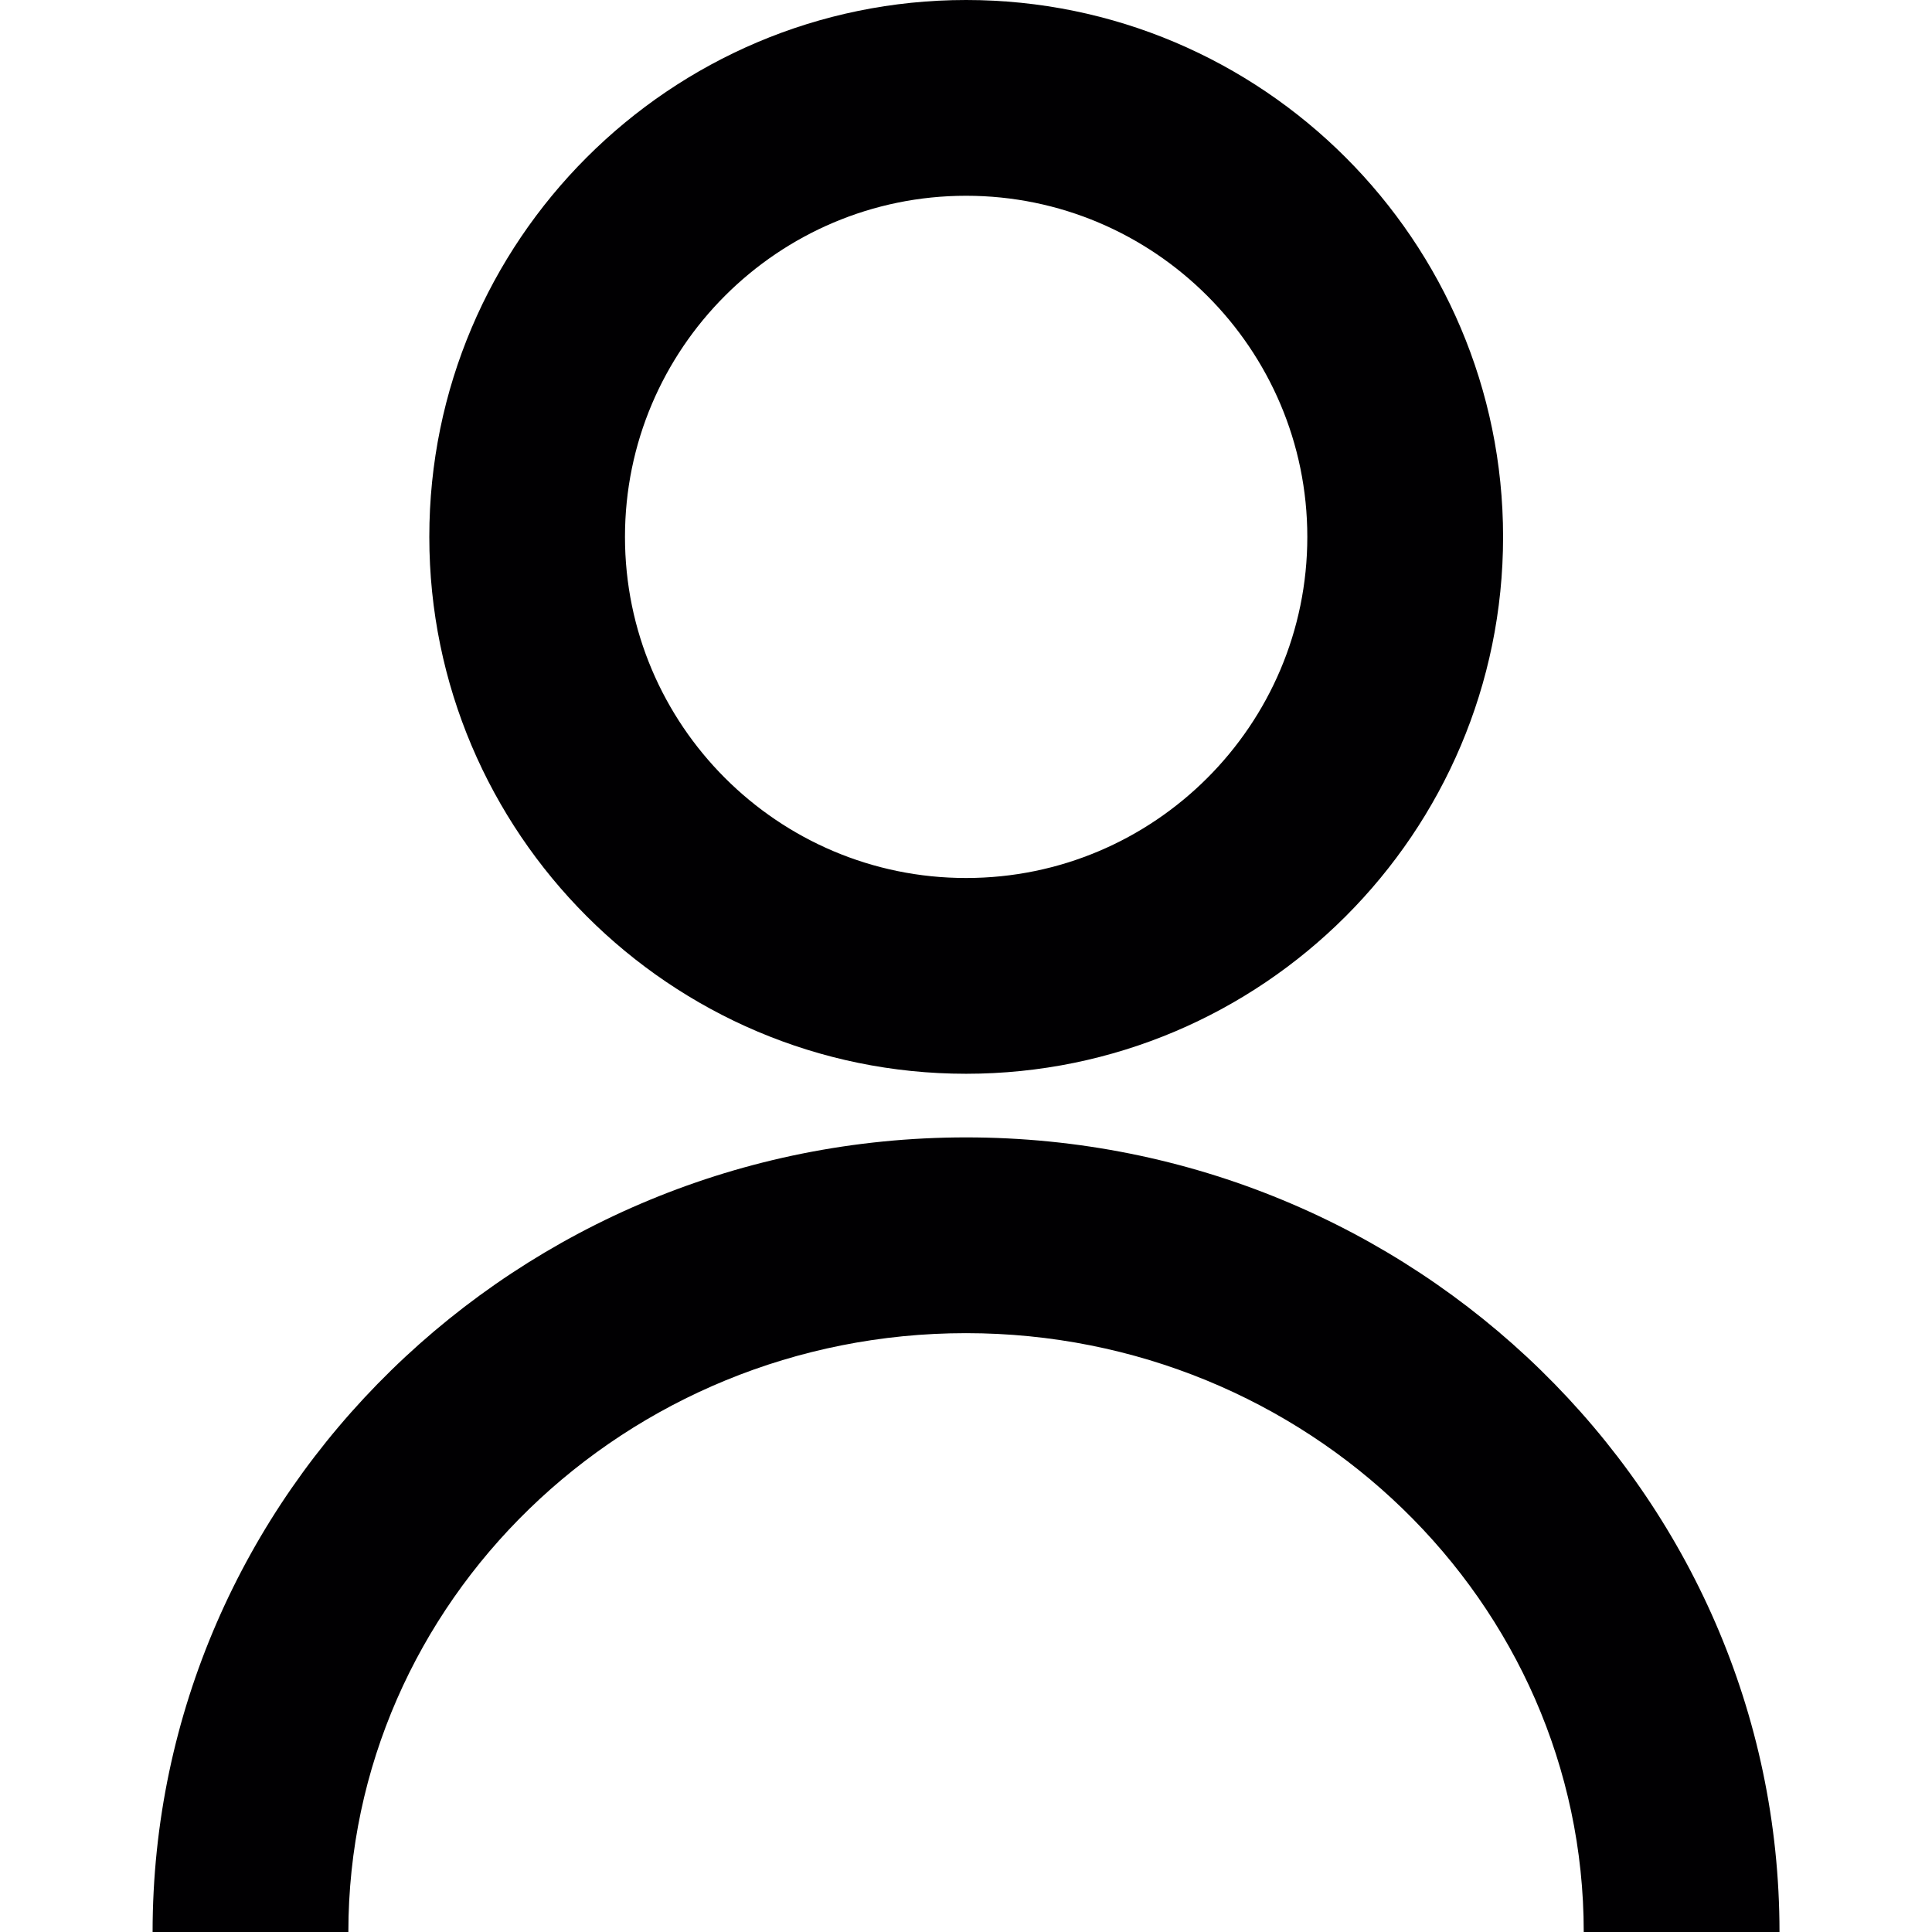
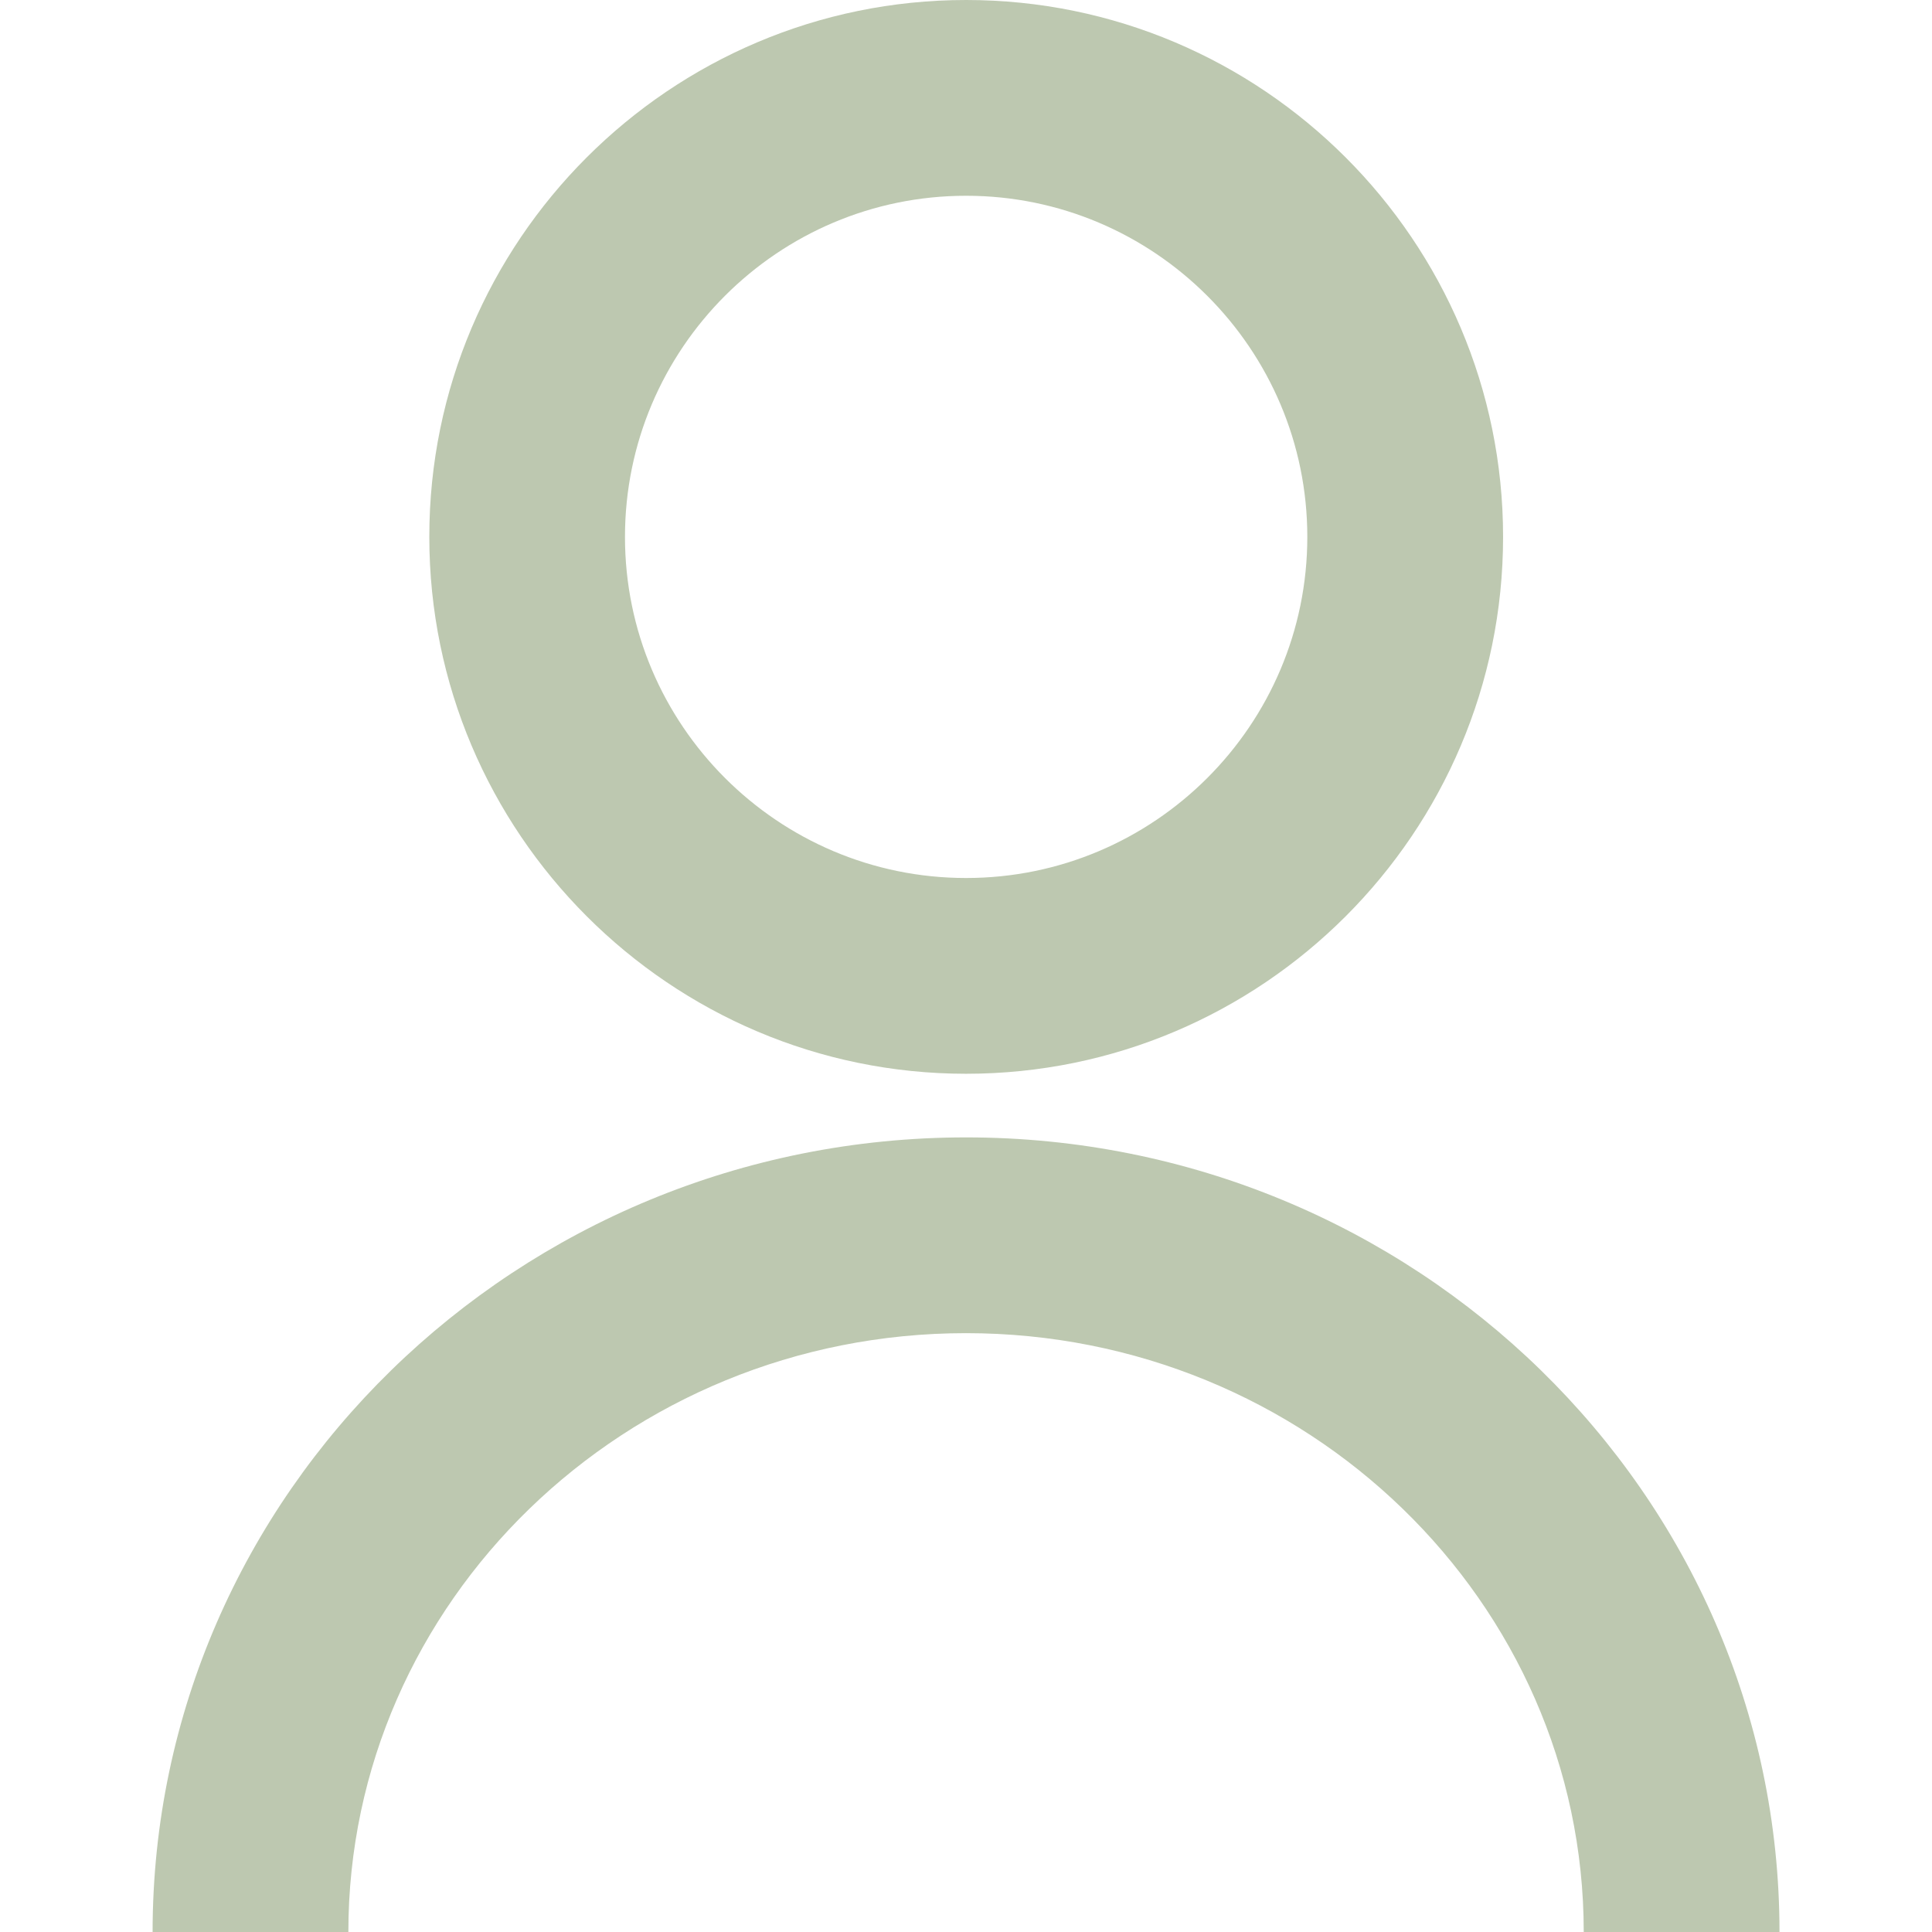
- <svg xmlns="http://www.w3.org/2000/svg" version="1.1" id="Capa_1" x="0px" y="0px" width="40" height="40" viewBox="0 0 19.738 19.738" style="enable-background:new 0 0 19.738 19.738;" xml:space="preserve">
+ <svg xmlns="http://www.w3.org/2000/svg" version="1.1" id="Capa_1" x="0px" y="0px" width="30" height="30" viewBox="0 0 19.738 19.738" style="enable-background:new 0 0 19.738 19.738;" xml:space="preserve">
  <g>
-     <path style="fill:#010002;" d="M18.18,19.738h-2c0-3.374-2.83-6.118-6.311-6.118s-6.31,2.745-6.31,6.118h-2   c0-4.478,3.729-8.118,8.311-8.118C14.451,11.62,18.18,15.26,18.18,19.738z" />
-     <path style="fill:#010002;" d="M9.87,10.97c-3.023,0-5.484-2.462-5.484-5.485C4.385,2.461,6.846,0,9.87,0   c3.025,0,5.486,2.46,5.486,5.485S12.895,10.97,9.87,10.97z M9.87,2C7.948,2,6.385,3.563,6.385,5.485S7.948,8.97,9.87,8.97   c1.923,0,3.486-1.563,3.486-3.485S11.791,2,9.87,2z" />
+     <path style="fill:#bdc8b0;" d="M18.18,19.738h-2c0-3.374-2.83-6.118-6.311-6.118s-6.31,2.745-6.31,6.118h-2   c0-4.478,3.729-8.118,8.311-8.118C14.451,11.62,18.18,15.26,18.18,19.738z" />
+     <path style="fill:#bdc8b0;" d="M9.87,10.97c-3.023,0-5.484-2.462-5.484-5.485C4.385,2.461,6.846,0,9.87,0   c3.025,0,5.486,2.46,5.486,5.485S12.895,10.97,9.87,10.97z M9.87,2C7.948,2,6.385,3.563,6.385,5.485S7.948,8.97,9.87,8.97   c1.923,0,3.486-1.563,3.486-3.485S11.791,2,9.87,2z" />
  </g>
  <g>
</g>
  <g>
</g>
  <g>
</g>
  <g>
</g>
  <g>
</g>
  <g>
</g>
  <g>
</g>
  <g>
</g>
  <g>
</g>
  <g>
</g>
  <g>
</g>
  <g>
</g>
  <g>
</g>
  <g>
</g>
  <g>
</g>
</svg>
